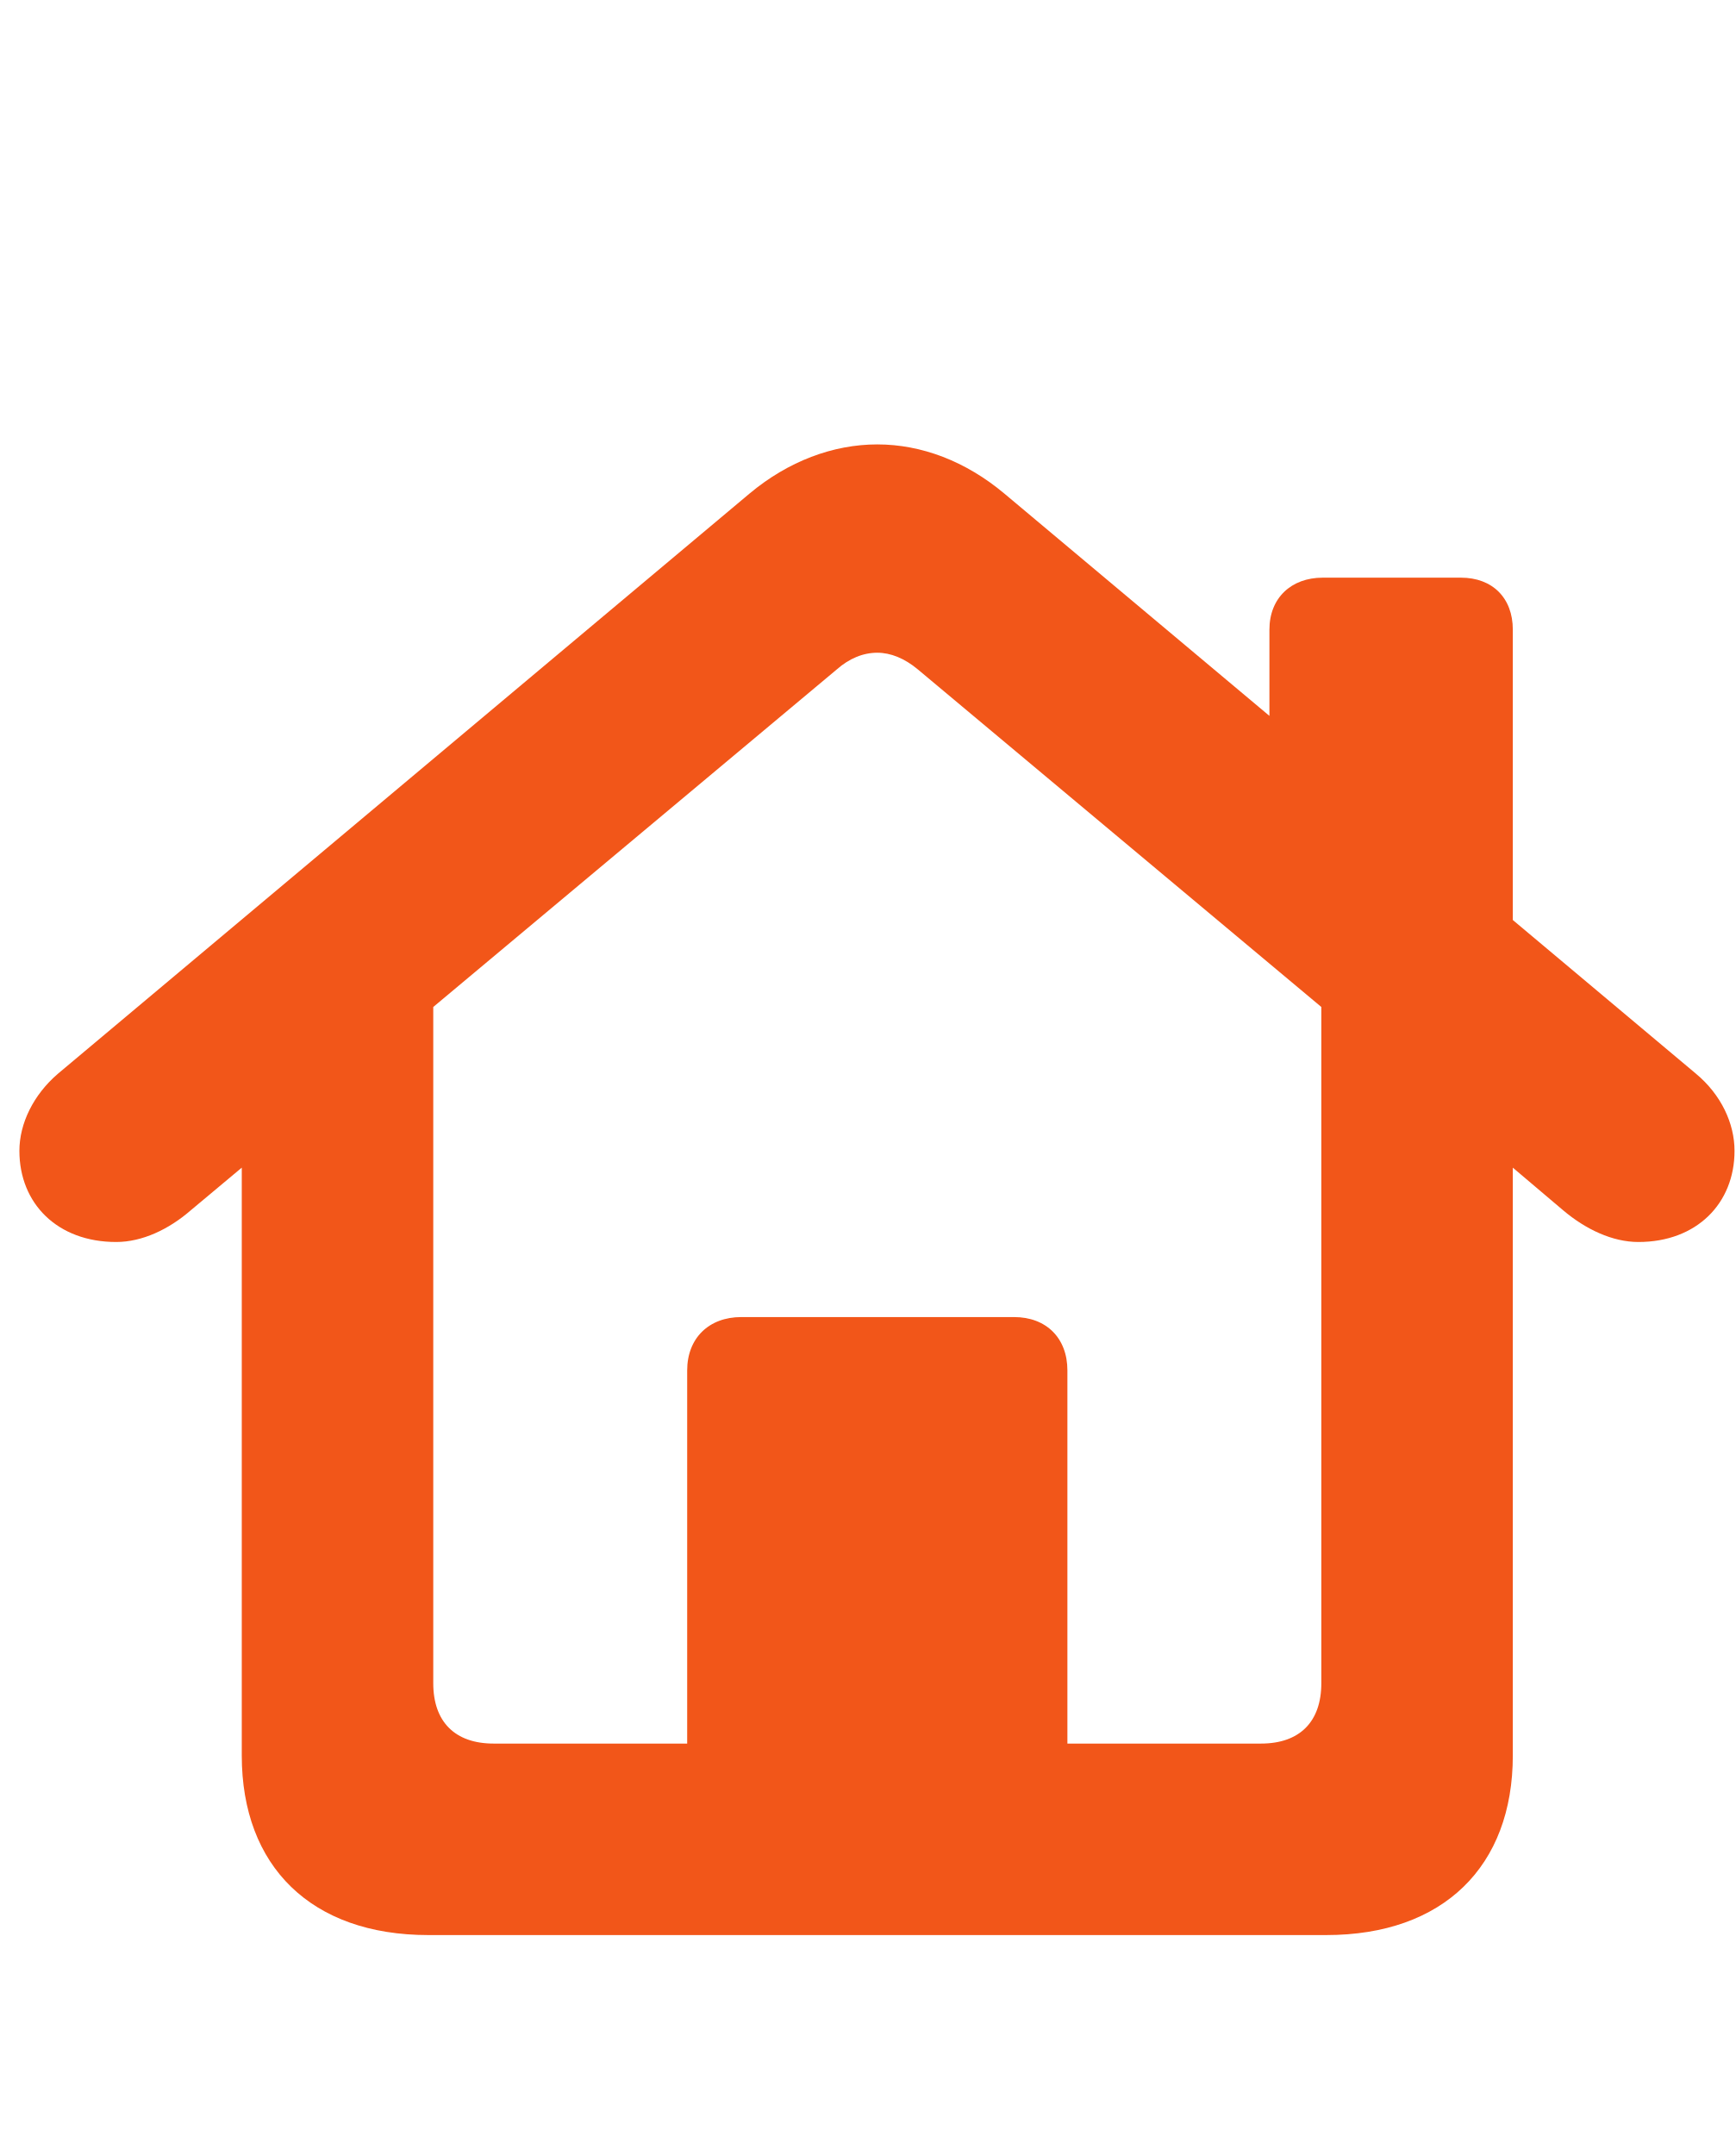
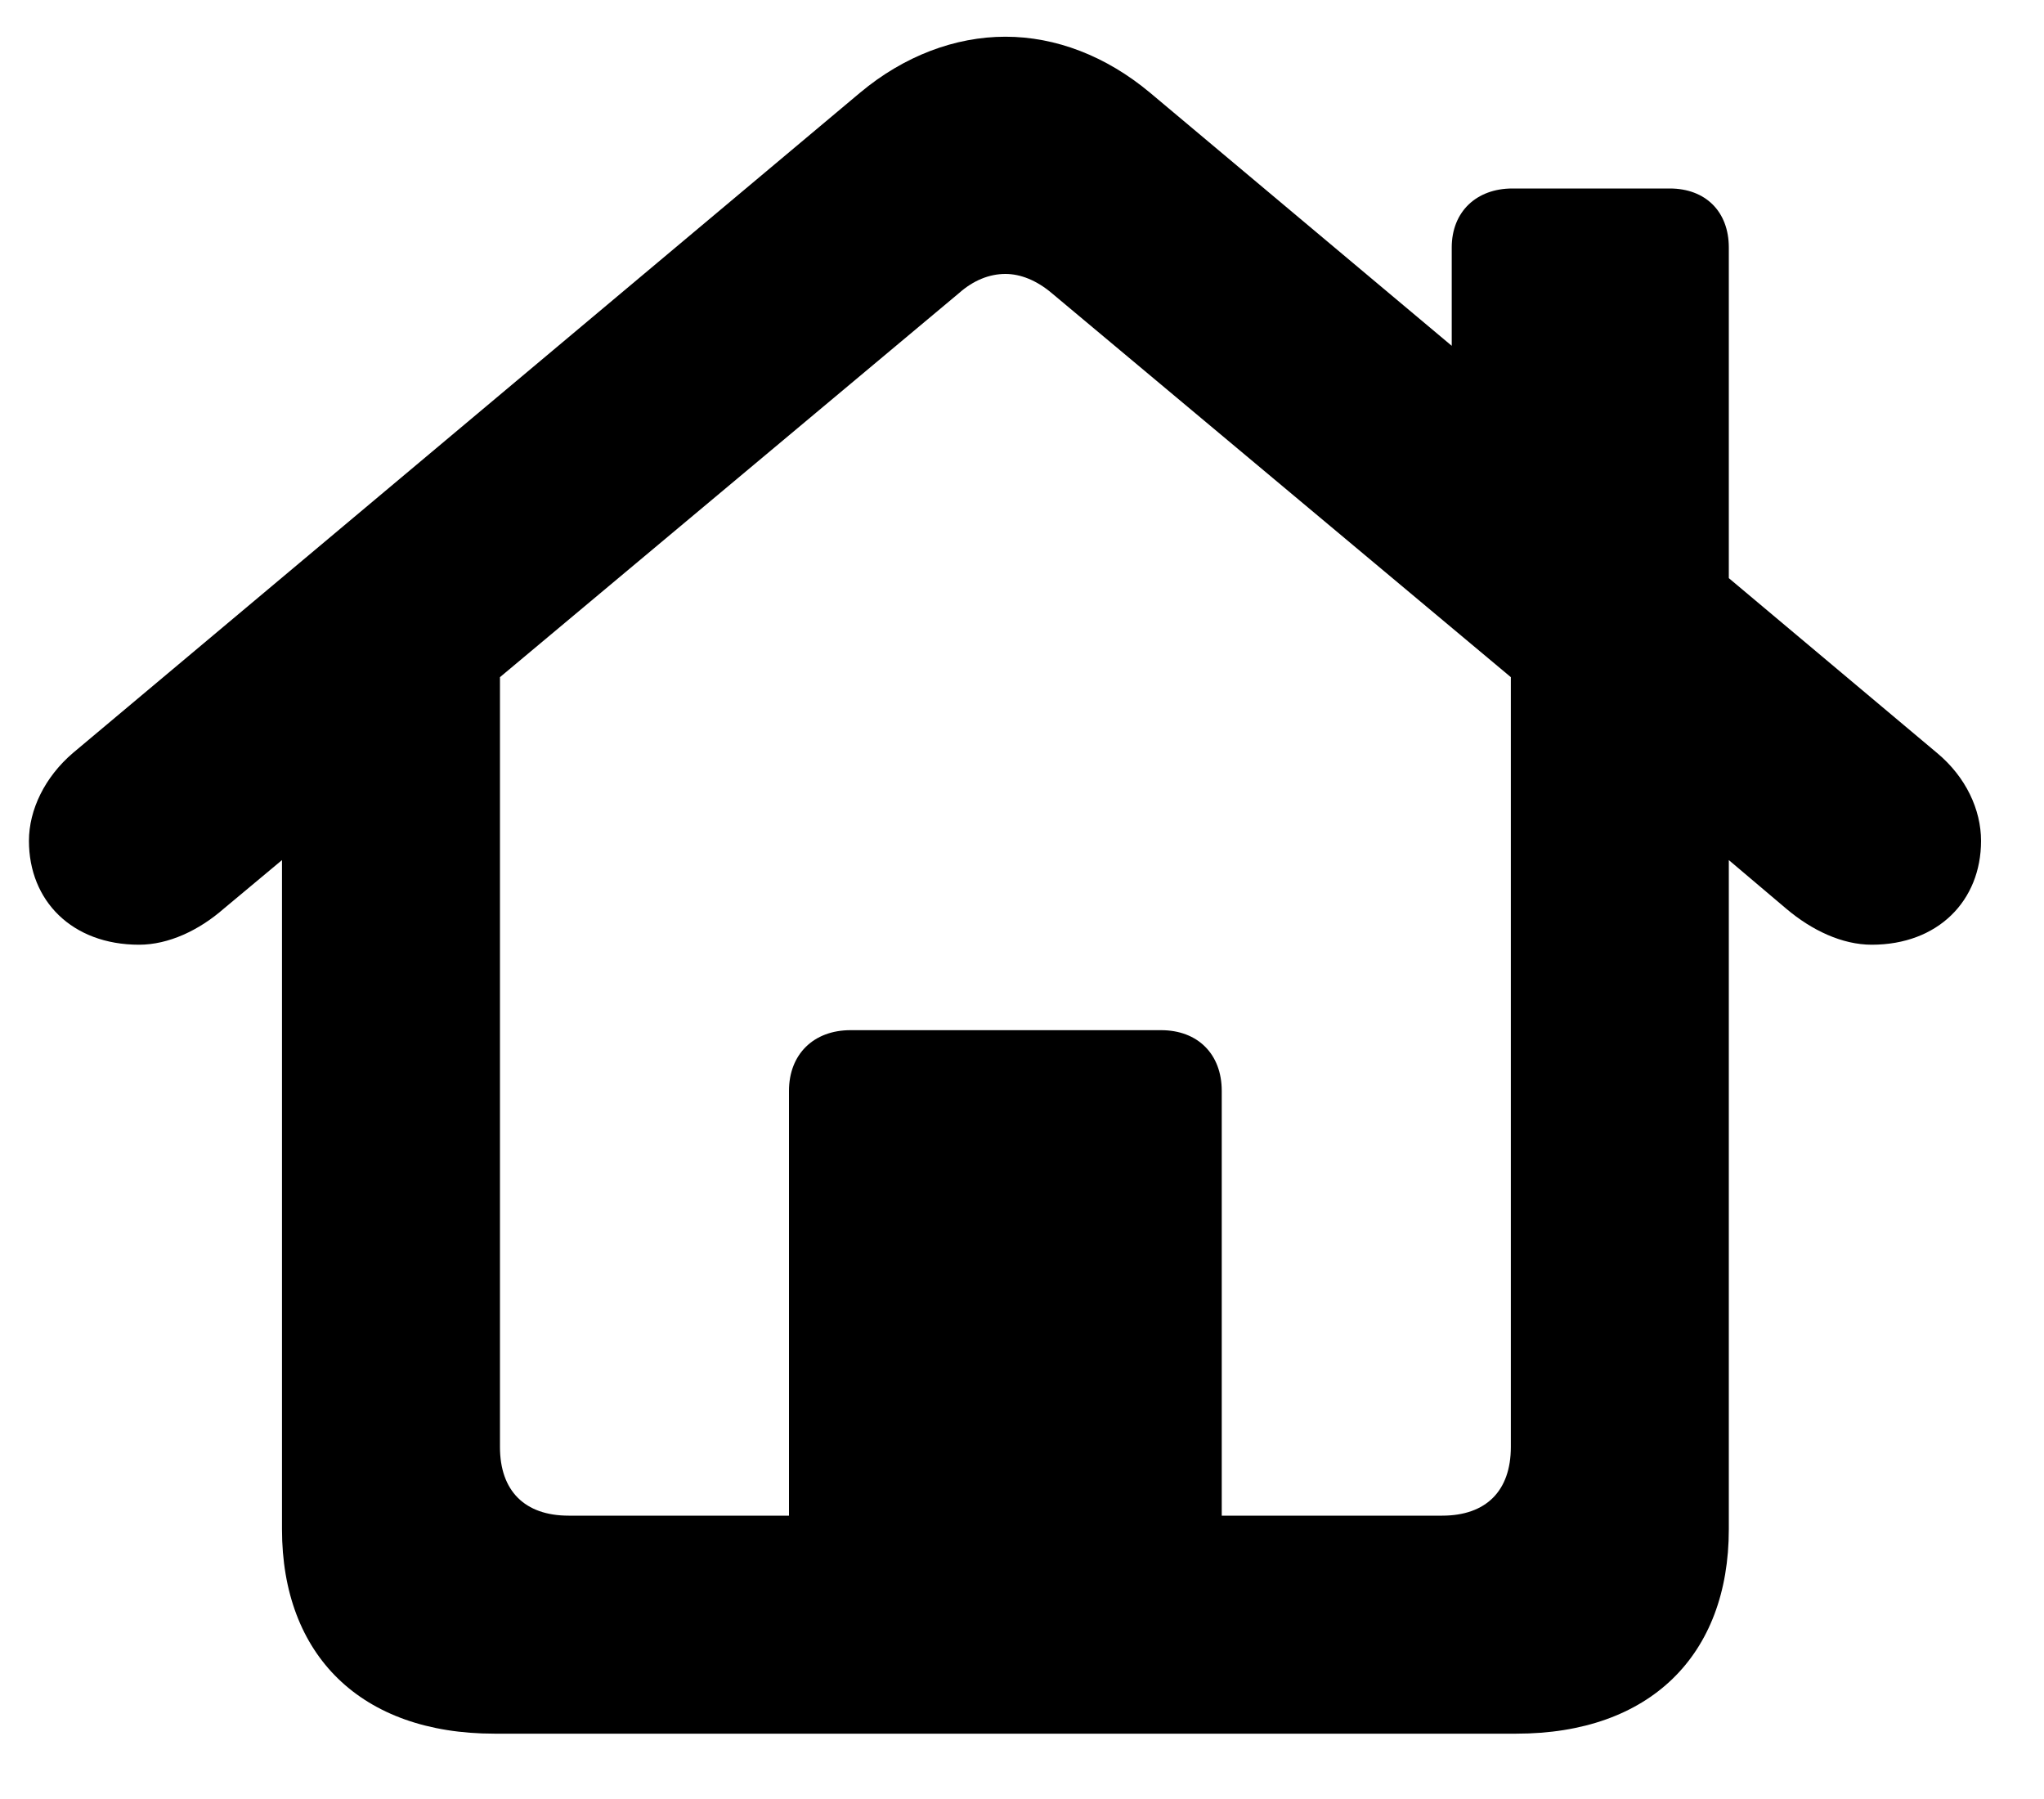
- <svg xmlns="http://www.w3.org/2000/svg" width="29" height="36" viewBox="0 0 29 36" fill="none">
-   <path d="M1.941 20.748C0.957 20.748 0.324 20.104 0.324 19.225C0.324 18.768 0.559 18.287 0.969 17.936L12.523 8.244C13.168 7.705 13.918 7.424 14.656 7.424C15.395 7.424 16.133 7.705 16.777 8.244L21.207 11.959V10.518C21.207 9.99 21.57 9.65 22.098 9.65H24.406C24.934 9.65 25.273 9.99 25.273 10.518V15.369L28.332 17.936C28.754 18.287 28.977 18.768 28.977 19.225C28.977 20.104 28.344 20.748 27.371 20.748C26.938 20.748 26.492 20.537 26.117 20.221L25.273 19.506V29.326C25.273 31.178 24.113 32.326 22.156 32.326H7.156C5.199 32.326 4.039 31.178 4.039 29.326V19.506L3.184 20.221C2.82 20.537 2.375 20.748 1.941 20.748ZM17.832 22.893V29.127H21.066C21.711 29.127 22.074 28.764 22.074 28.119V16.822L15.336 11.185C15.113 10.998 14.879 10.904 14.656 10.904C14.422 10.904 14.188 10.998 13.977 11.185L7.238 16.822V28.119C7.238 28.764 7.602 29.127 8.246 29.127H11.48V22.893C11.48 22.354 11.844 22.002 12.383 22.002H16.941C17.48 22.002 17.832 22.354 17.832 22.893Z" fill="#F25619" />
+ <svg xmlns="http://www.w3.org/2000/svg" width="25" height="22" viewBox="0 0 25 22" fill="none">
+   <path d="M1.701 11.553C0.881 11.553 0.354 11.016 0.354 10.283C0.354 9.902 0.549 9.502 0.891 9.209L10.52 1.133C11.057 0.684 11.682 0.449 12.297 0.449C12.912 0.449 13.527 0.684 14.065 1.133L17.756 4.229V3.027C17.756 2.588 18.059 2.305 18.498 2.305H20.422C20.861 2.305 21.145 2.588 21.145 3.027V7.07L23.693 9.209C24.045 9.502 24.23 9.902 24.23 10.283C24.23 11.016 23.703 11.553 22.893 11.553C22.531 11.553 22.16 11.377 21.848 11.113L21.145 10.518V18.701C21.145 20.244 20.178 21.201 18.547 21.201H6.047C4.416 21.201 3.449 20.244 3.449 18.701V10.518L2.736 11.113C2.434 11.377 2.062 11.553 1.701 11.553ZM14.943 13.34V18.535H17.639C18.176 18.535 18.479 18.232 18.479 17.695V8.281L12.863 3.584C12.678 3.428 12.482 3.35 12.297 3.35C12.102 3.35 11.906 3.428 11.73 3.584L6.115 8.281V17.695C6.115 18.232 6.418 18.535 6.955 18.535H9.65V13.34C9.65 12.891 9.953 12.598 10.402 12.598H14.201C14.65 12.598 14.943 12.891 14.943 13.34Z" fill="black" />
</svg>
